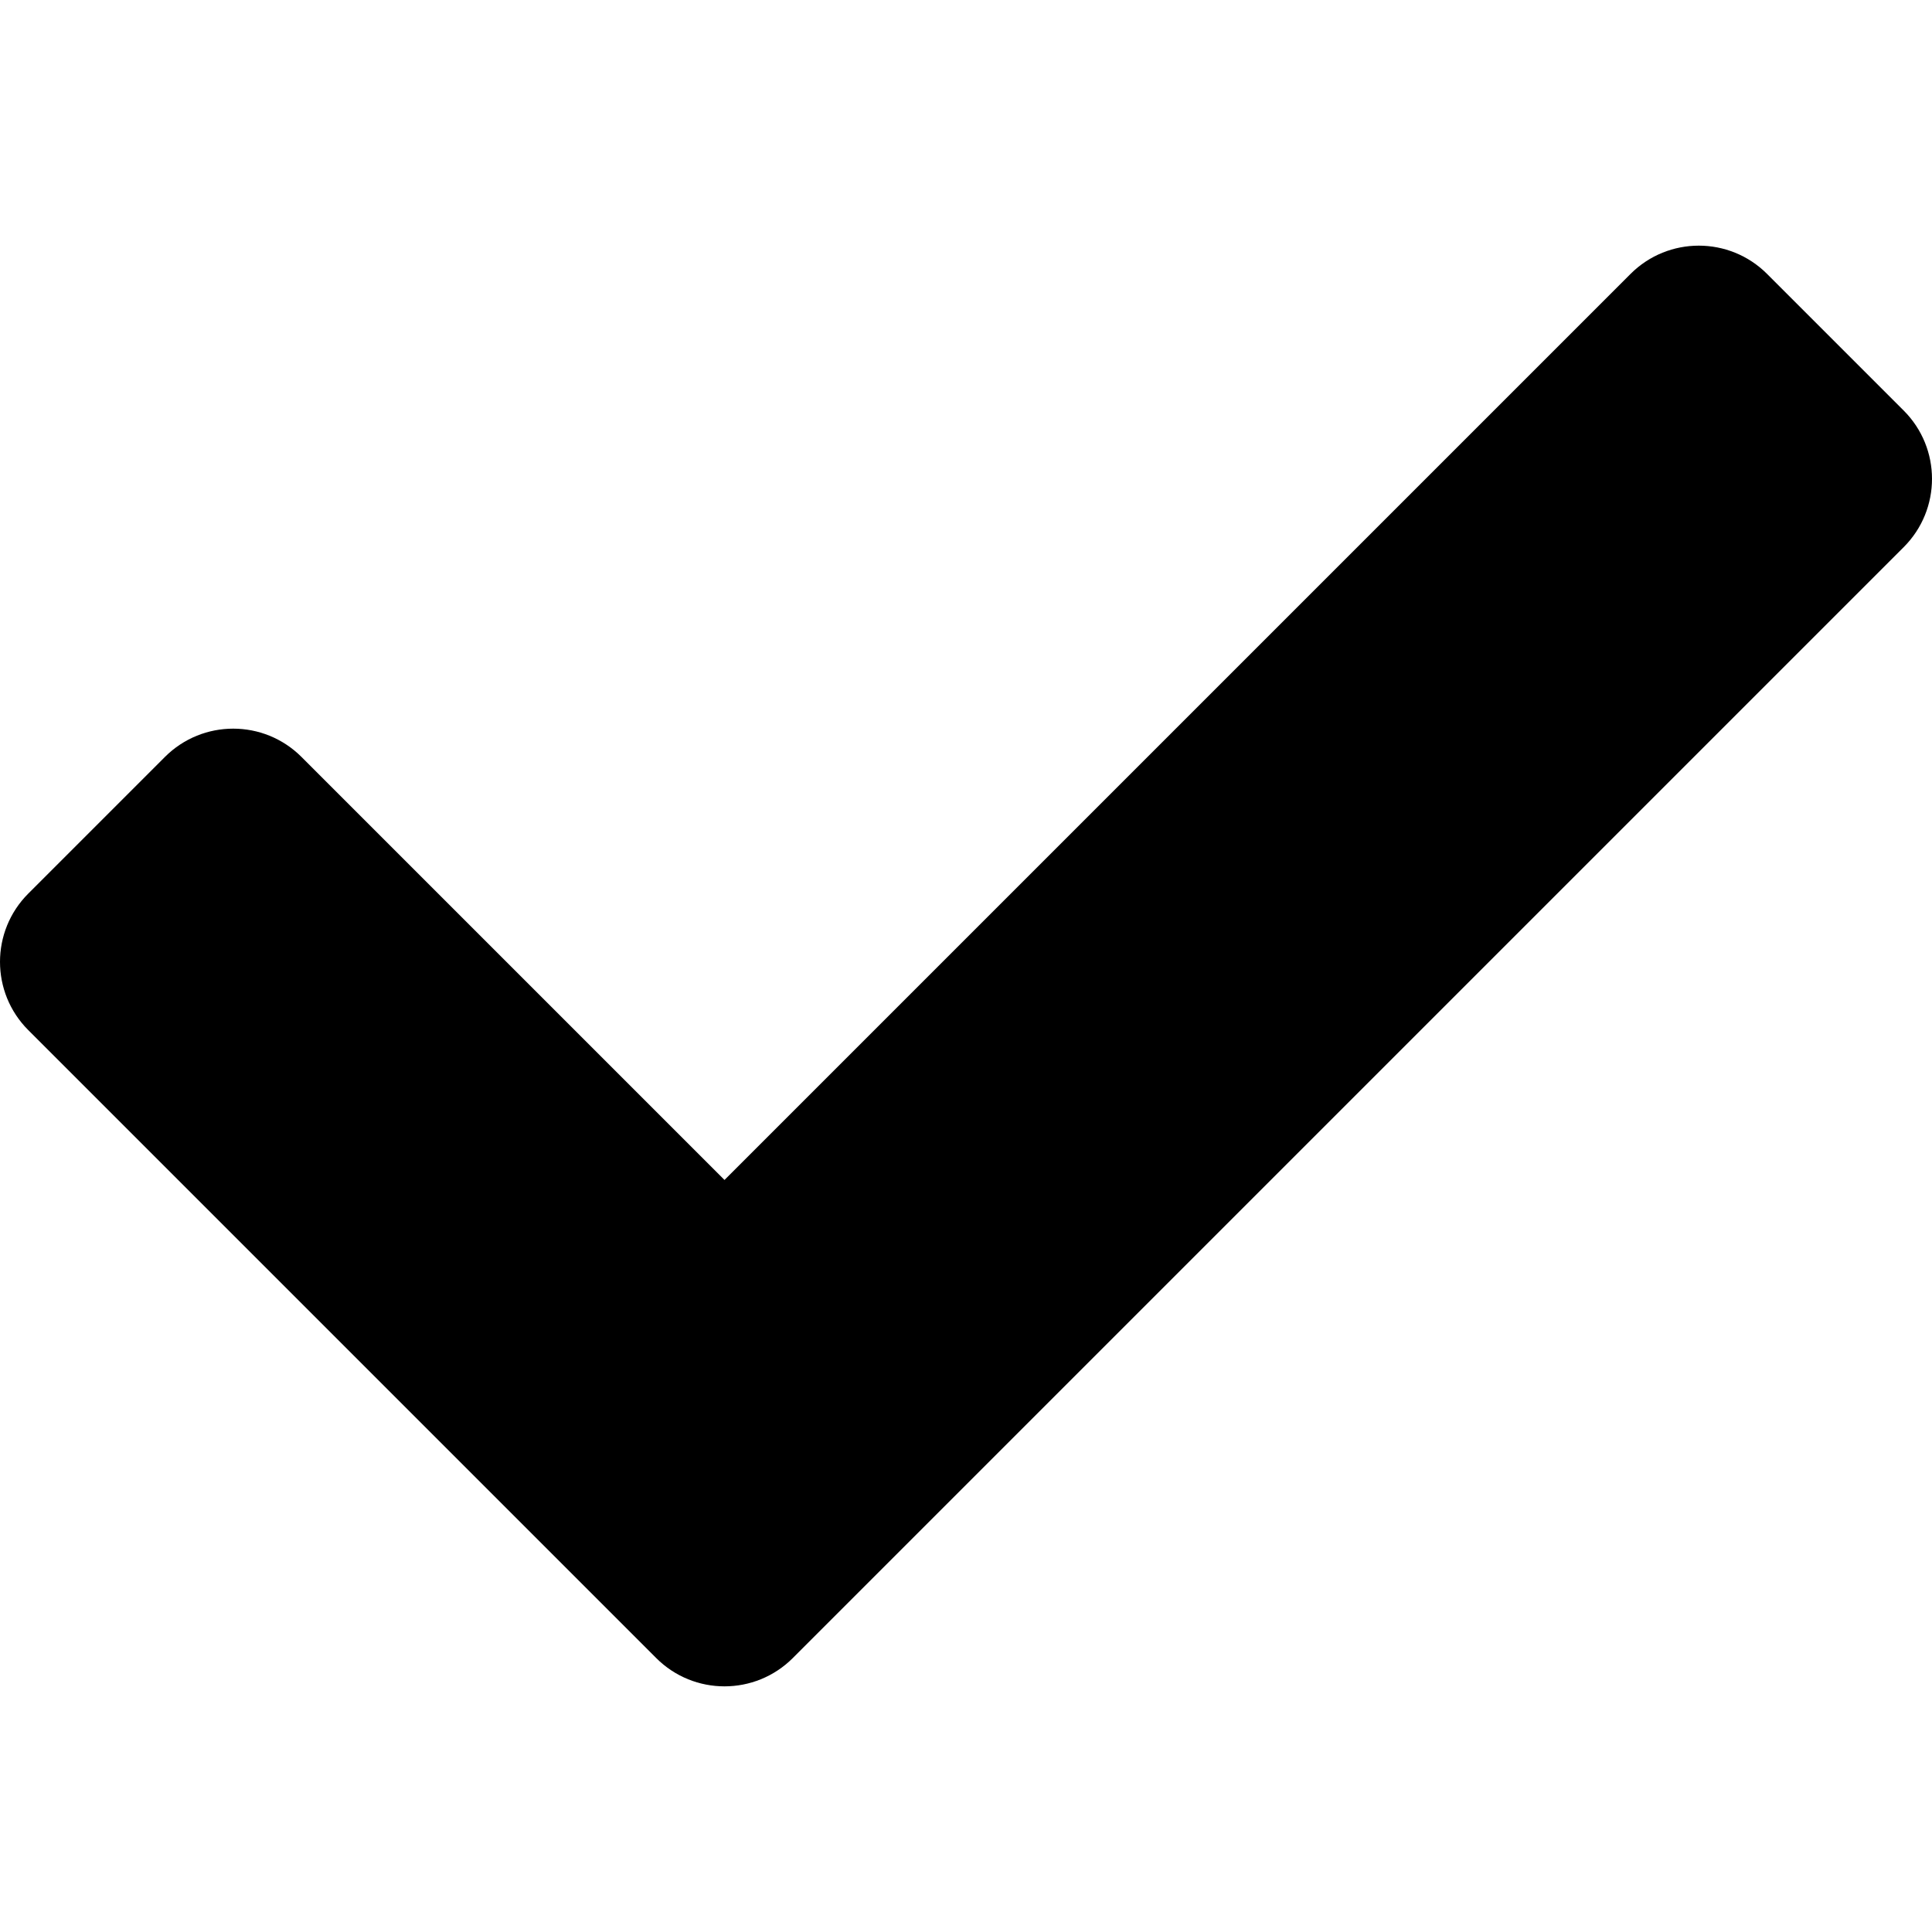
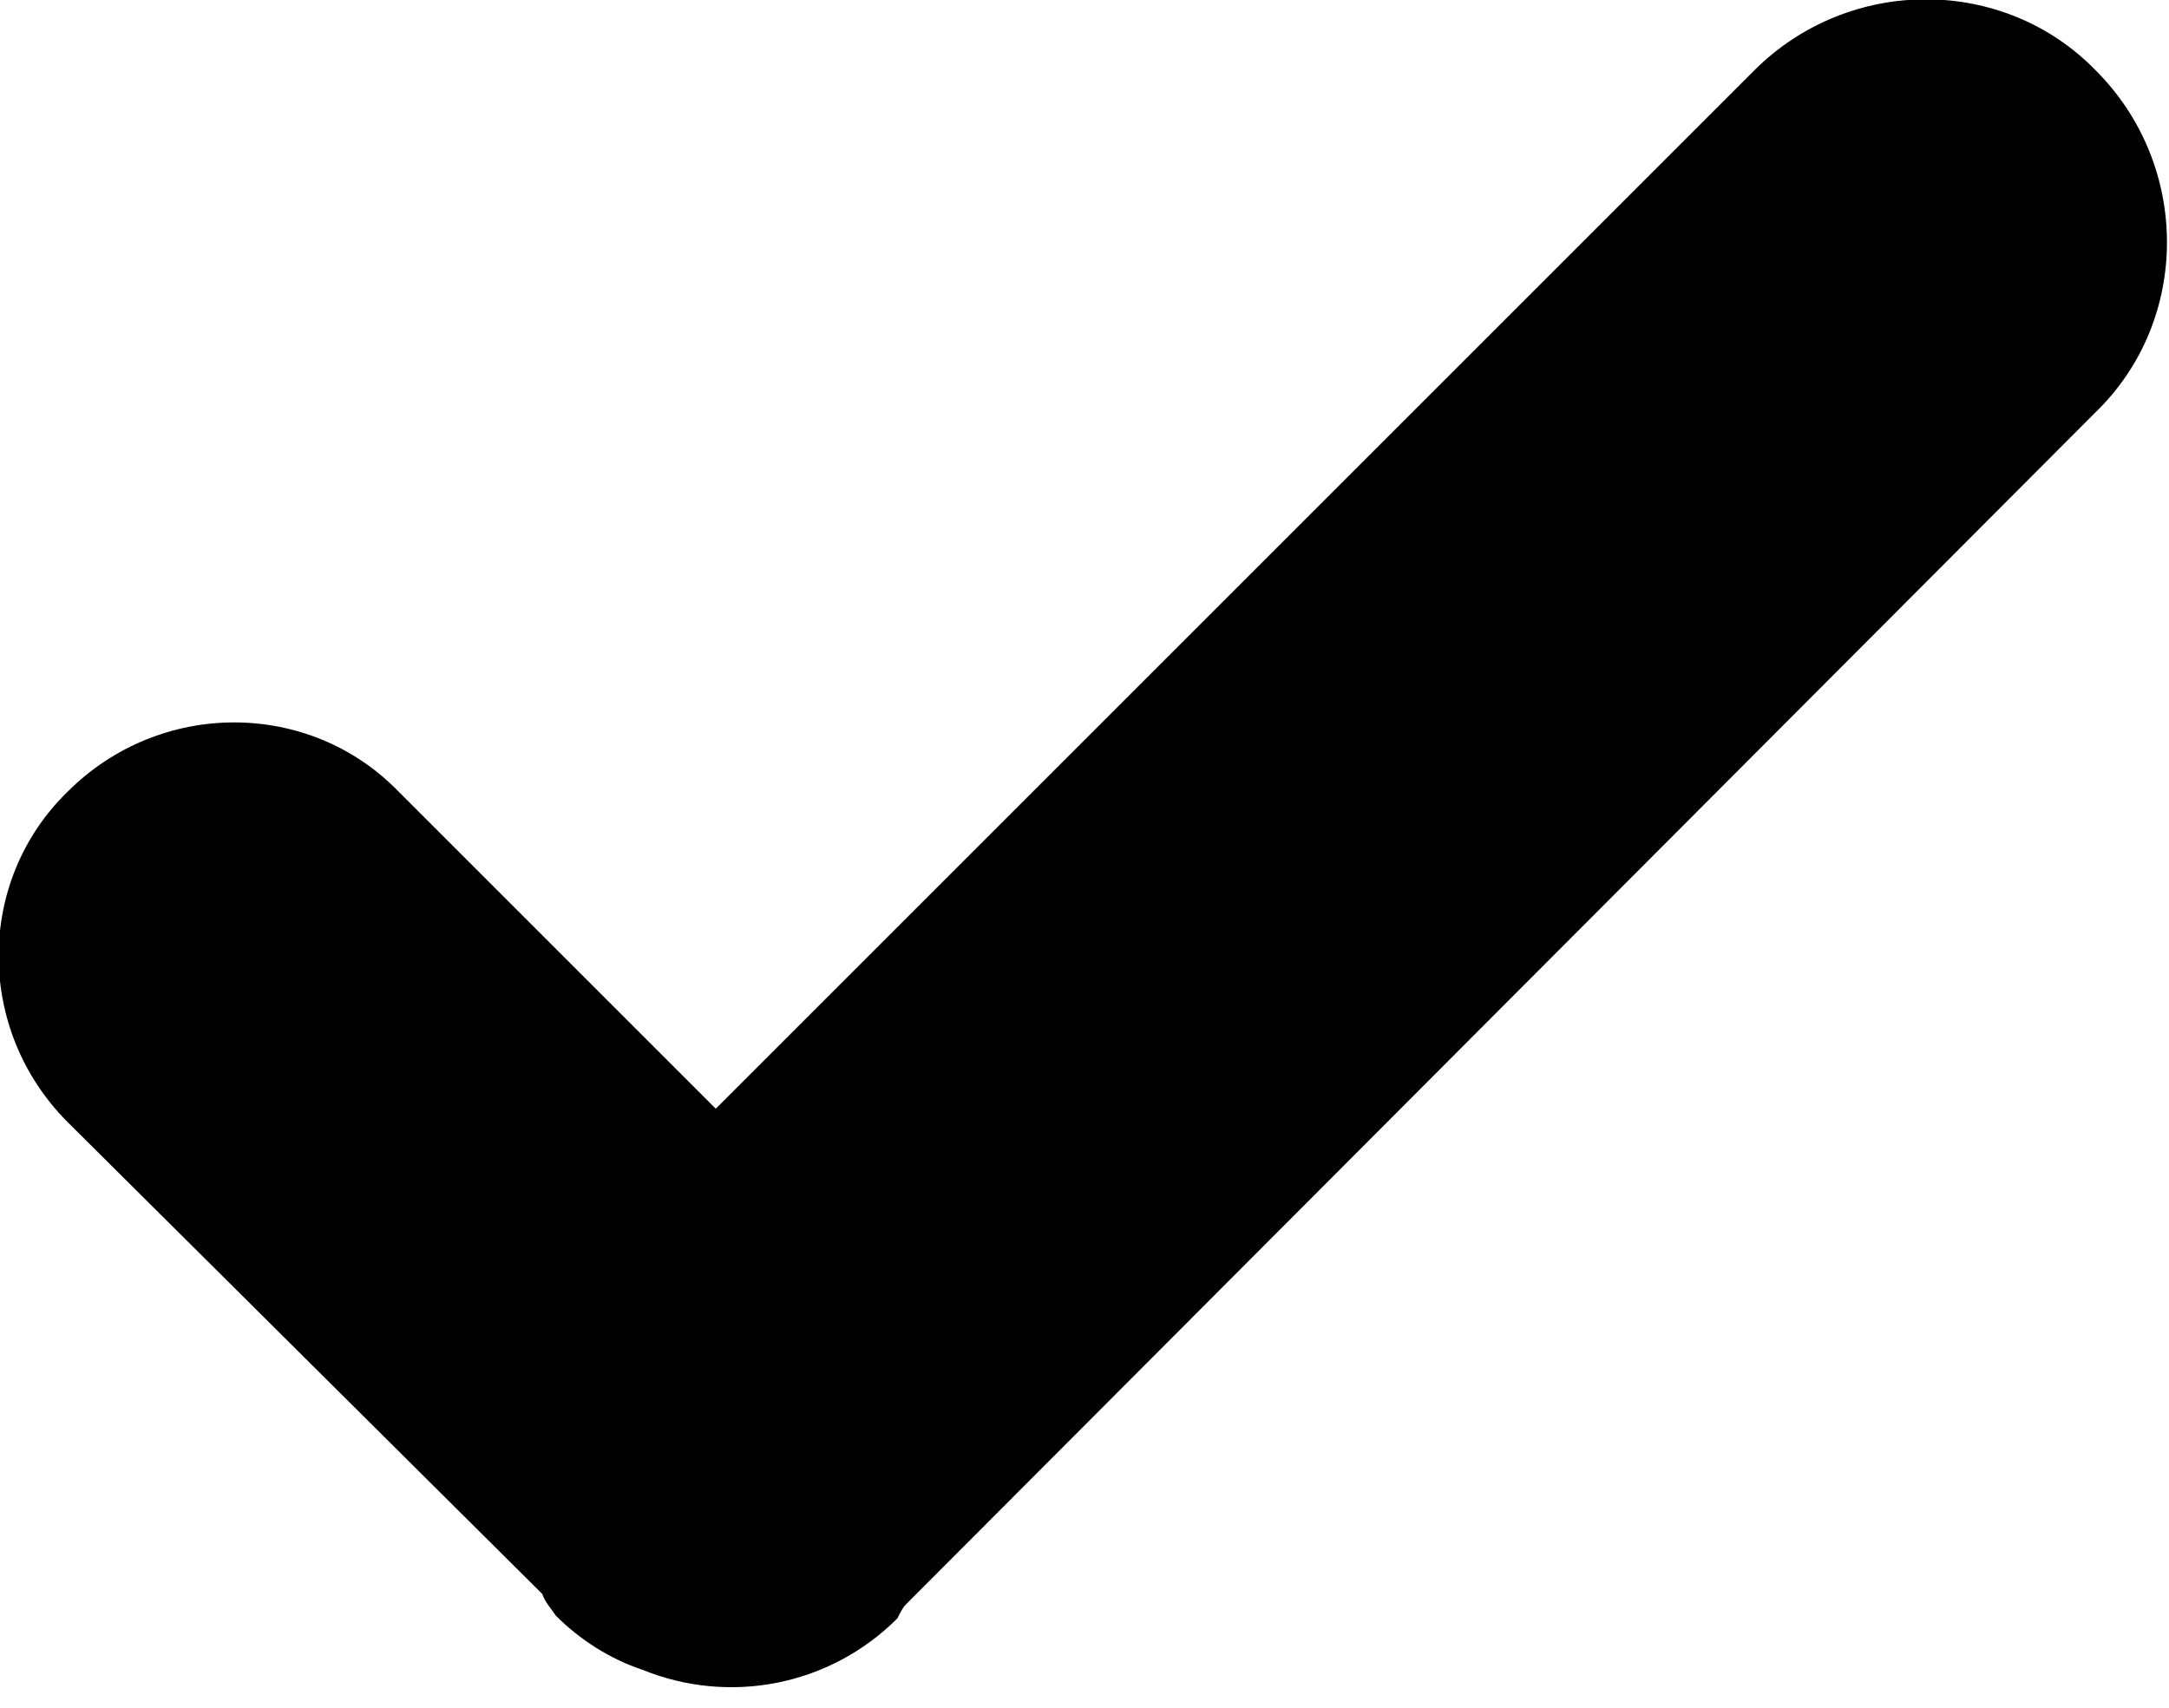
- <svg xmlns="http://www.w3.org/2000/svg" version="1.1" id="Calque_1" x="0px" y="0px" viewBox="0 0 512 512" enable-background="new 0 0 512 512" xml:space="preserve">
-   <path d="M173.9,439.4L7.5,273c-10-10-10-26.2,0-36.2l36.2-36.2c10-10,26.2-10,36.2,0L192,312.7L432.1,72.6c10-10,26.2-10,36.2,0  l36.2,36.2c10,10,10,26.2,0,36.2L210.1,439.4C200.1,449.4,183.9,449.4,173.9,439.4L173.9,439.4z" />
+ <svg xmlns="http://www.w3.org/2000/svg" version="1.1" id="Calque_1" x="0px" y="0px" viewBox="0 0 80 63" style="enable-background:new 0 0 80 63;" xml:space="preserve">
+   <path id="path-1_1_" d="M33.4,59.2c-0.1,0.1-0.2,0.3-0.3,0.5c-2.5,2.5-6.2,3.2-9.4,1.9c-1.2-0.4-2.3-1.1-3.2-2  c-0.2-0.3-0.4-0.5-0.5-0.8L2.5,41.4c-3.4-3.4-3.4-8.9,0-12.2c3.4-3.4,8.9-3.4,12.2,0l11.7,11.7L64.7,2.6c3.5-3.5,9.2-3.5,12.6,0  c3.5,3.5,3.5,9.2,0,12.6L33.4,59.2z" />
</svg>
